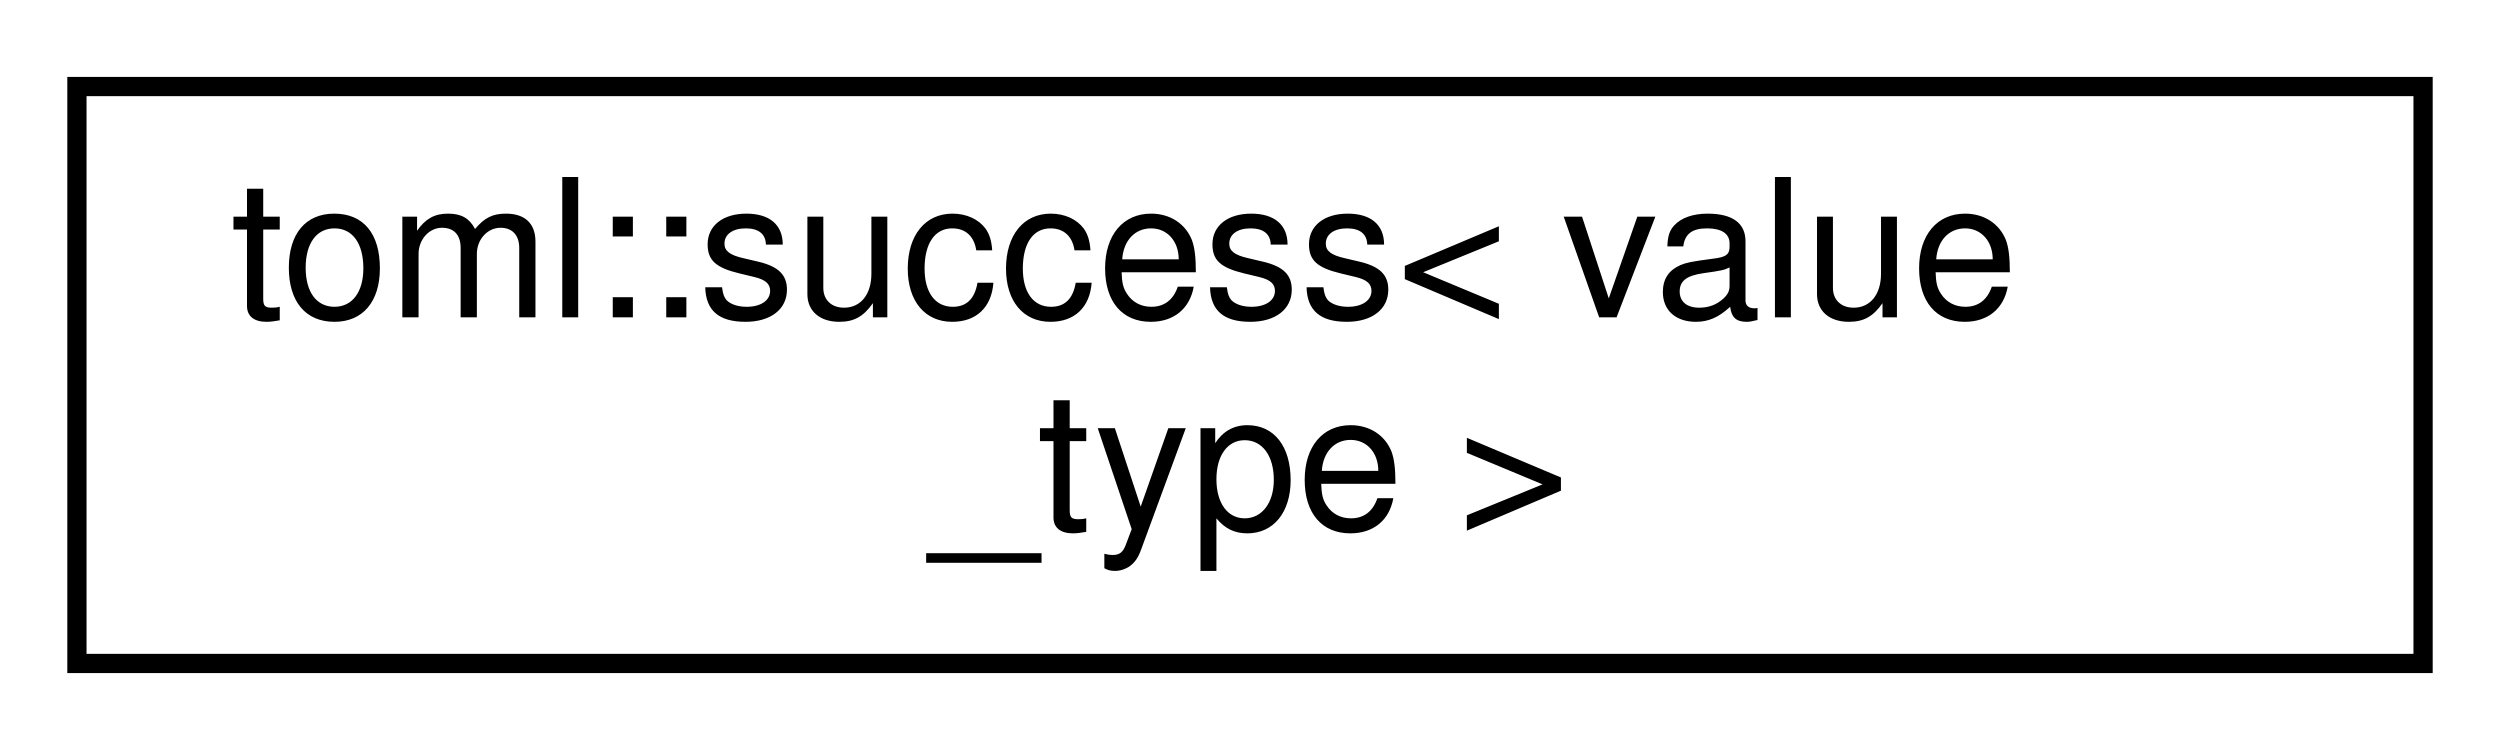
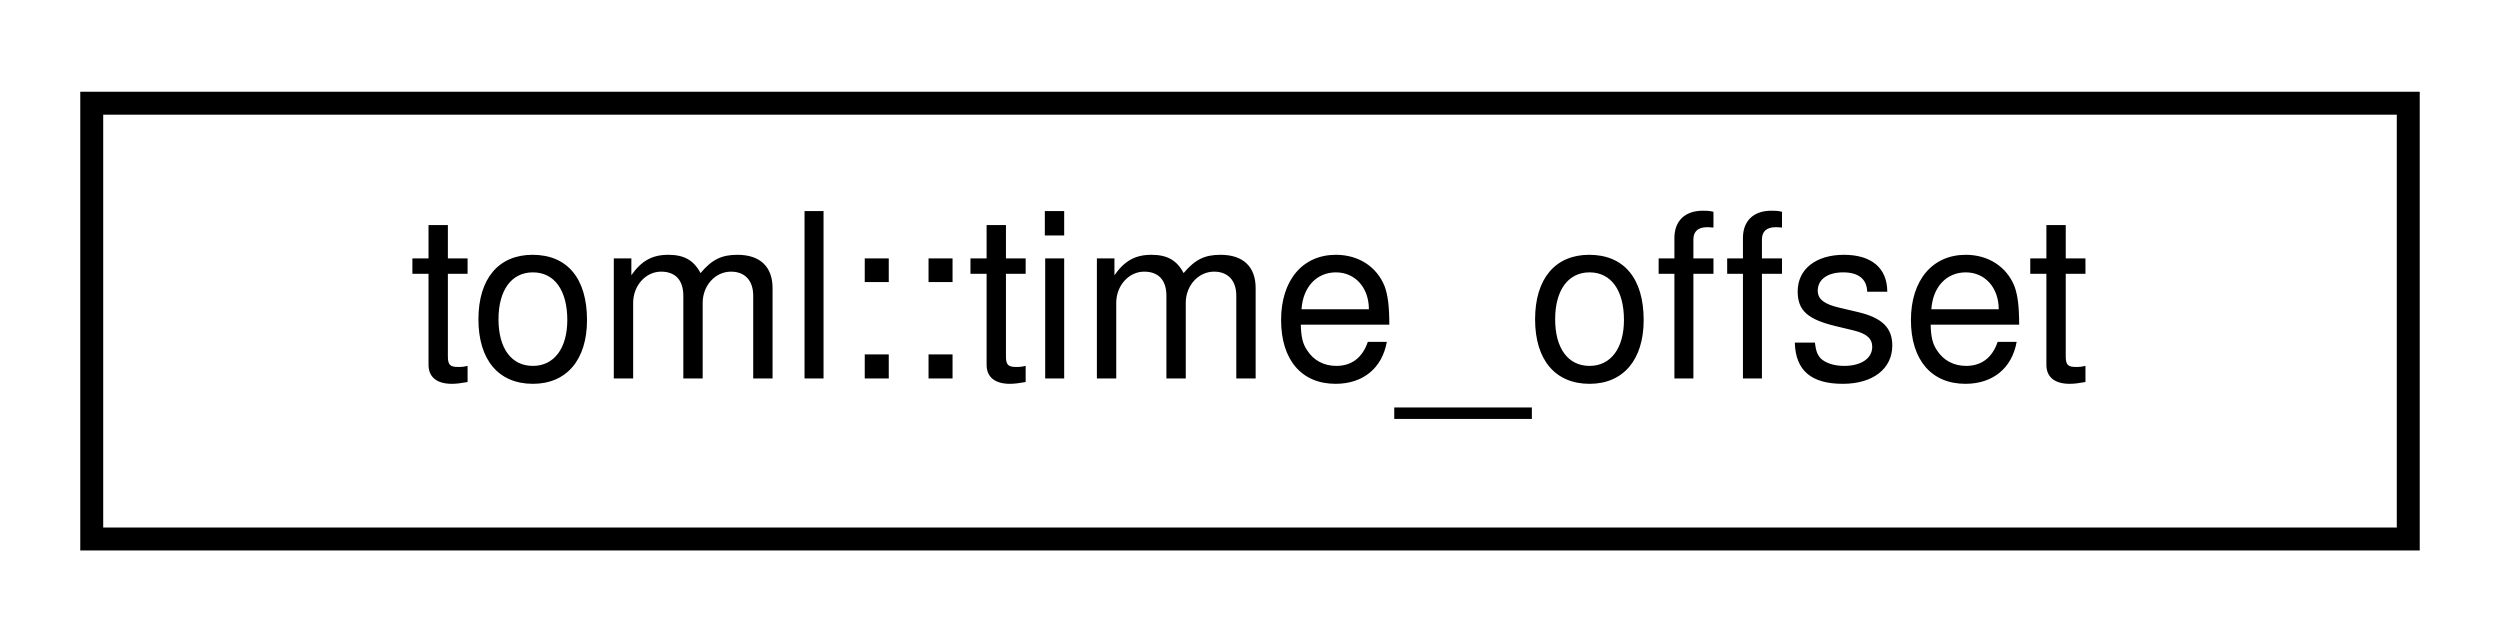
- <svg xmlns="http://www.w3.org/2000/svg" xmlns:xlink="http://www.w3.org/1999/xlink" width="130pt" height="39pt" viewBox="0.00 0.00 130.00 39.00">
-   <g id="graph0" class="graph" transform="scale(1 1) rotate(0) translate(4 35)">
+ <svg xmlns="http://www.w3.org/2000/svg" xmlns:xlink="http://www.w3.org/1999/xlink" width="109pt" height="28pt" viewBox="0.00 0.00 109.00 28.00">
+   <g id="graph0" class="graph" transform="scale(1 1) rotate(0) translate(4 24)">
    <g id="node1" class="node">
      <g id="a_node1">
-         <a xlink:href="structtoml_1_1success.html" target="_top" xlink:title=" ">
-           <polygon fill="none" stroke="black" points="0,-0.5 0,-30.5 122,-30.5 122,-0.5 0,-0.5" />
-           <text text-anchor="start" x="8" y="-18.5" font-family="Helvetica,sans-Serif" font-size="10.00">toml::success&lt; value</text>
-           <text text-anchor="middle" x="61" y="-7.5" font-family="Helvetica,sans-Serif" font-size="10.00">_type &gt;</text>
+         <a xlink:href="structtoml_1_1time__offset.html" target="_top" xlink:title=" ">
+           <polygon fill="none" stroke="black" points="0,-0.5 0,-19.5 101,-19.5 101,-0.5 0,-0.5" />
+           <text text-anchor="middle" x="50.5" y="-7.5" font-family="Helvetica,sans-Serif" font-size="10.00">toml::time_offset</text>
        </a>
      </g>
    </g>
  </g>
</svg>
